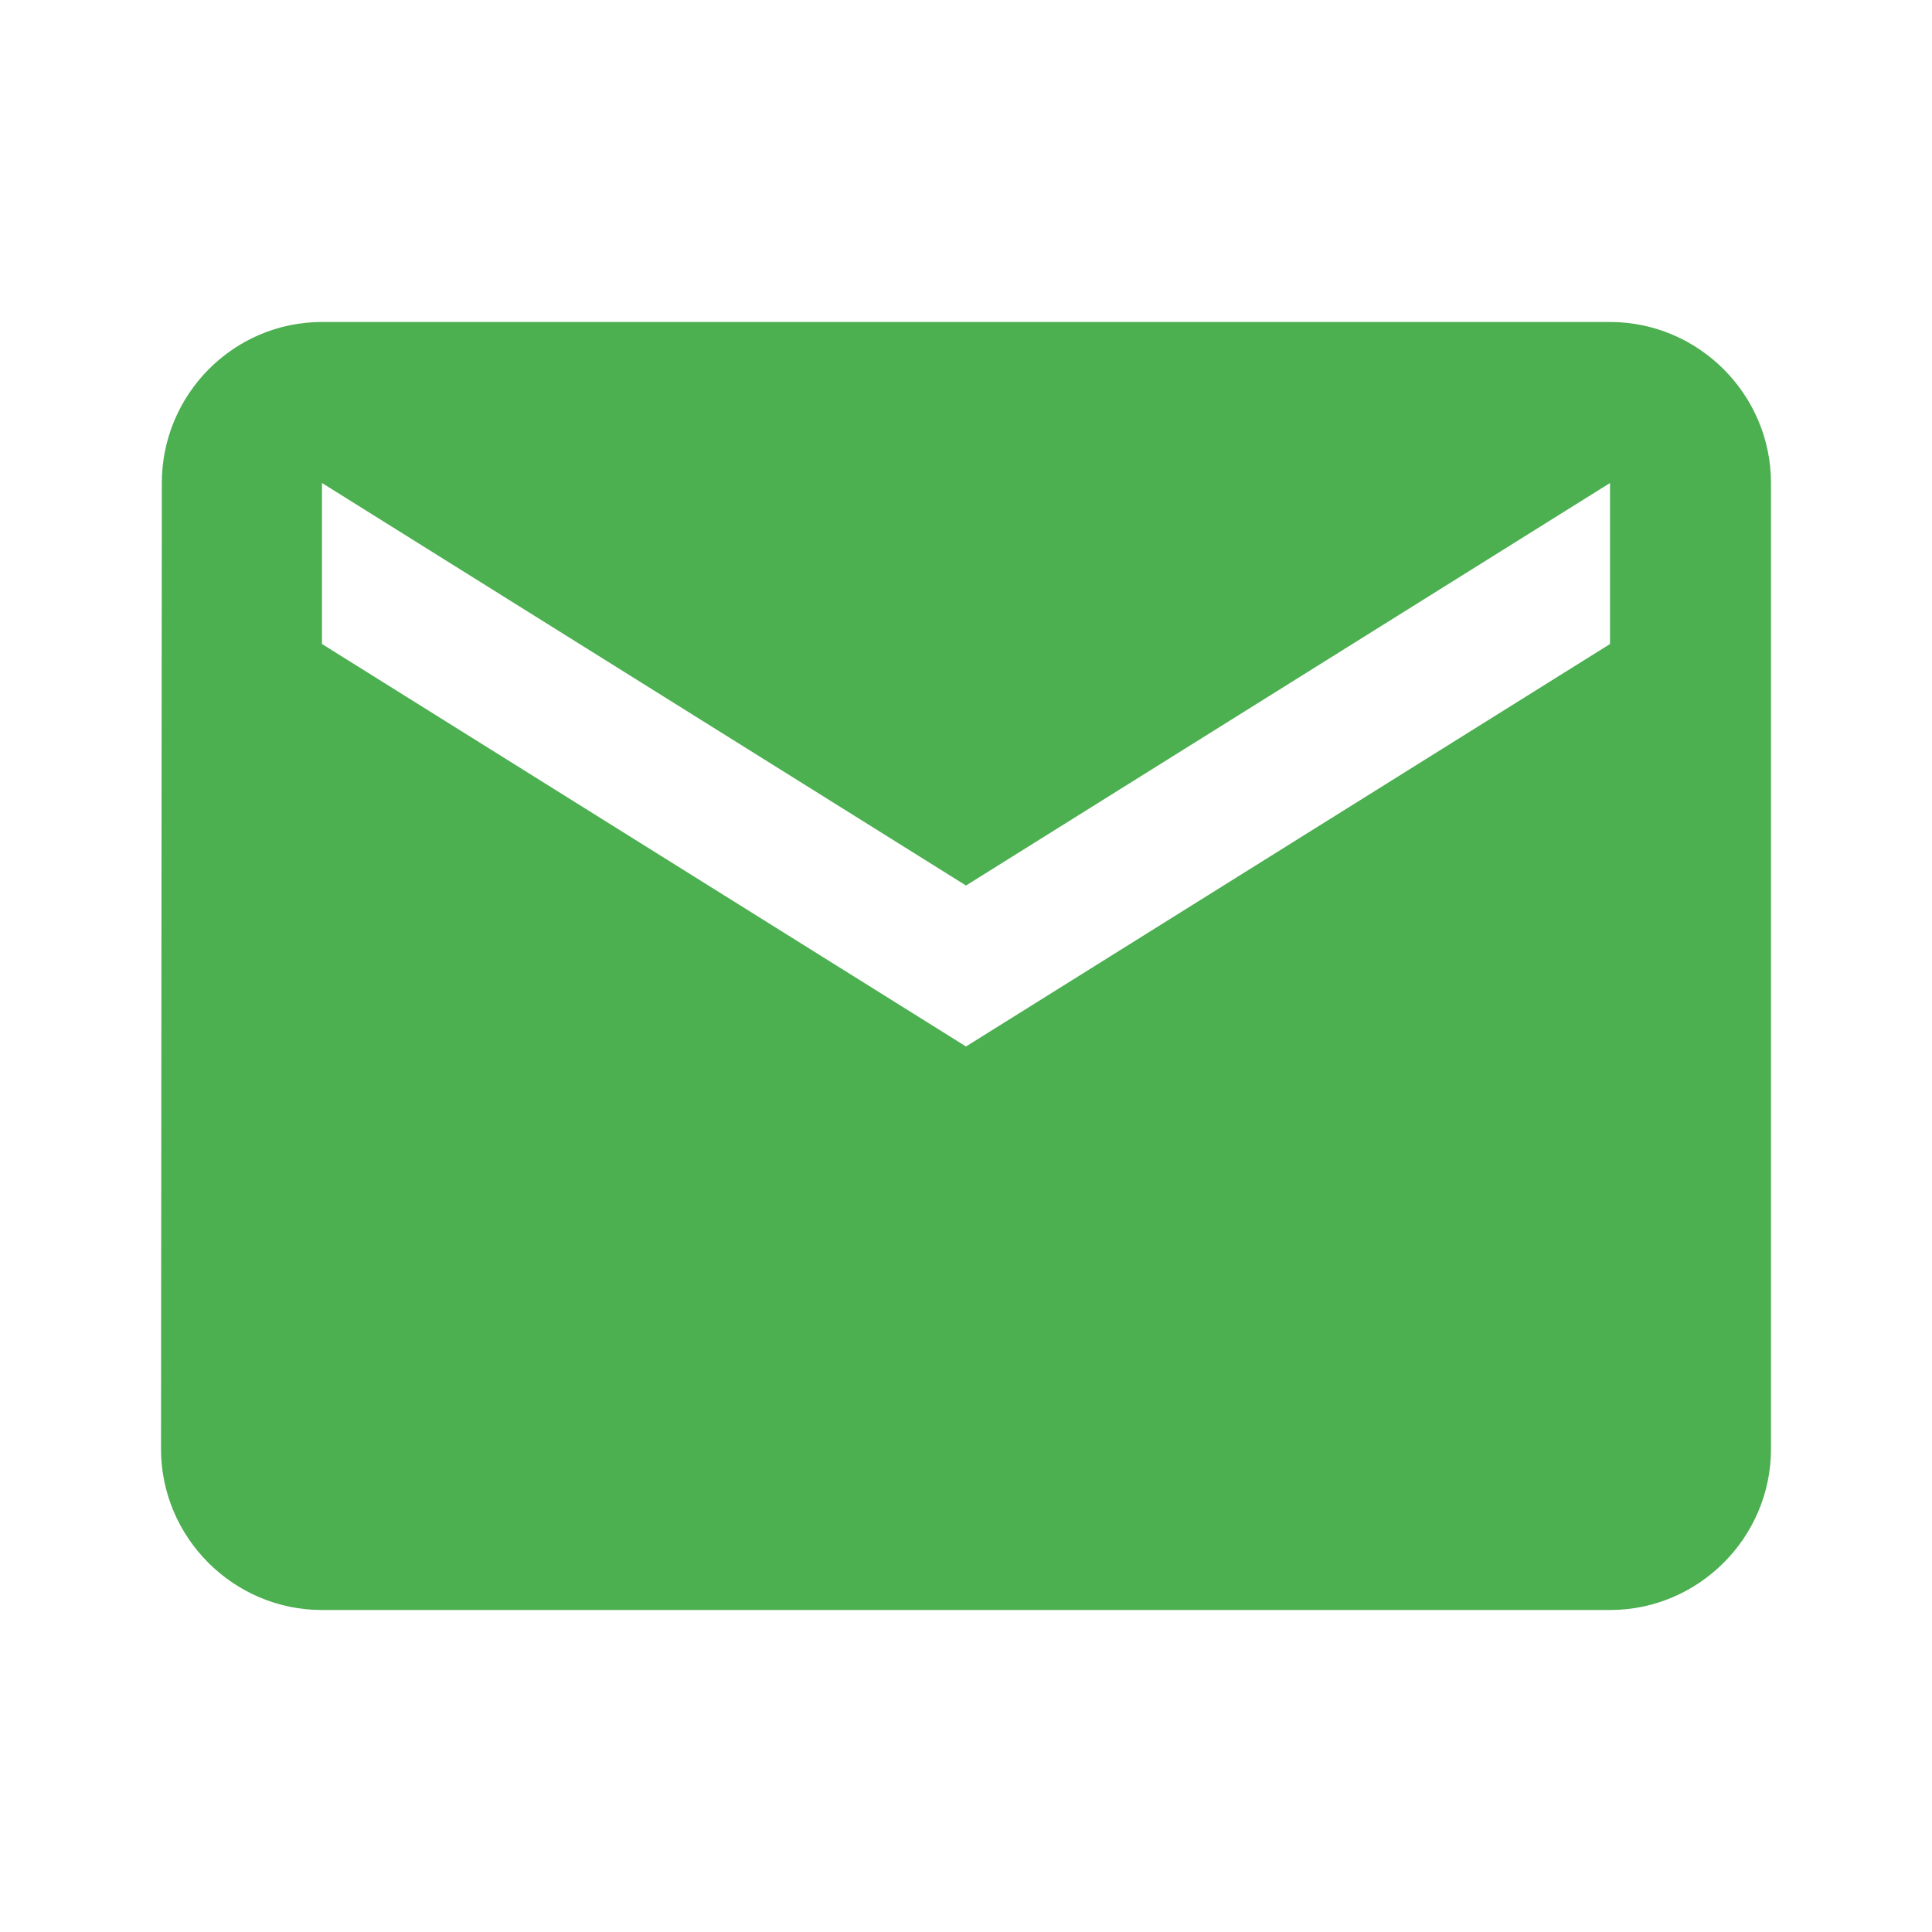
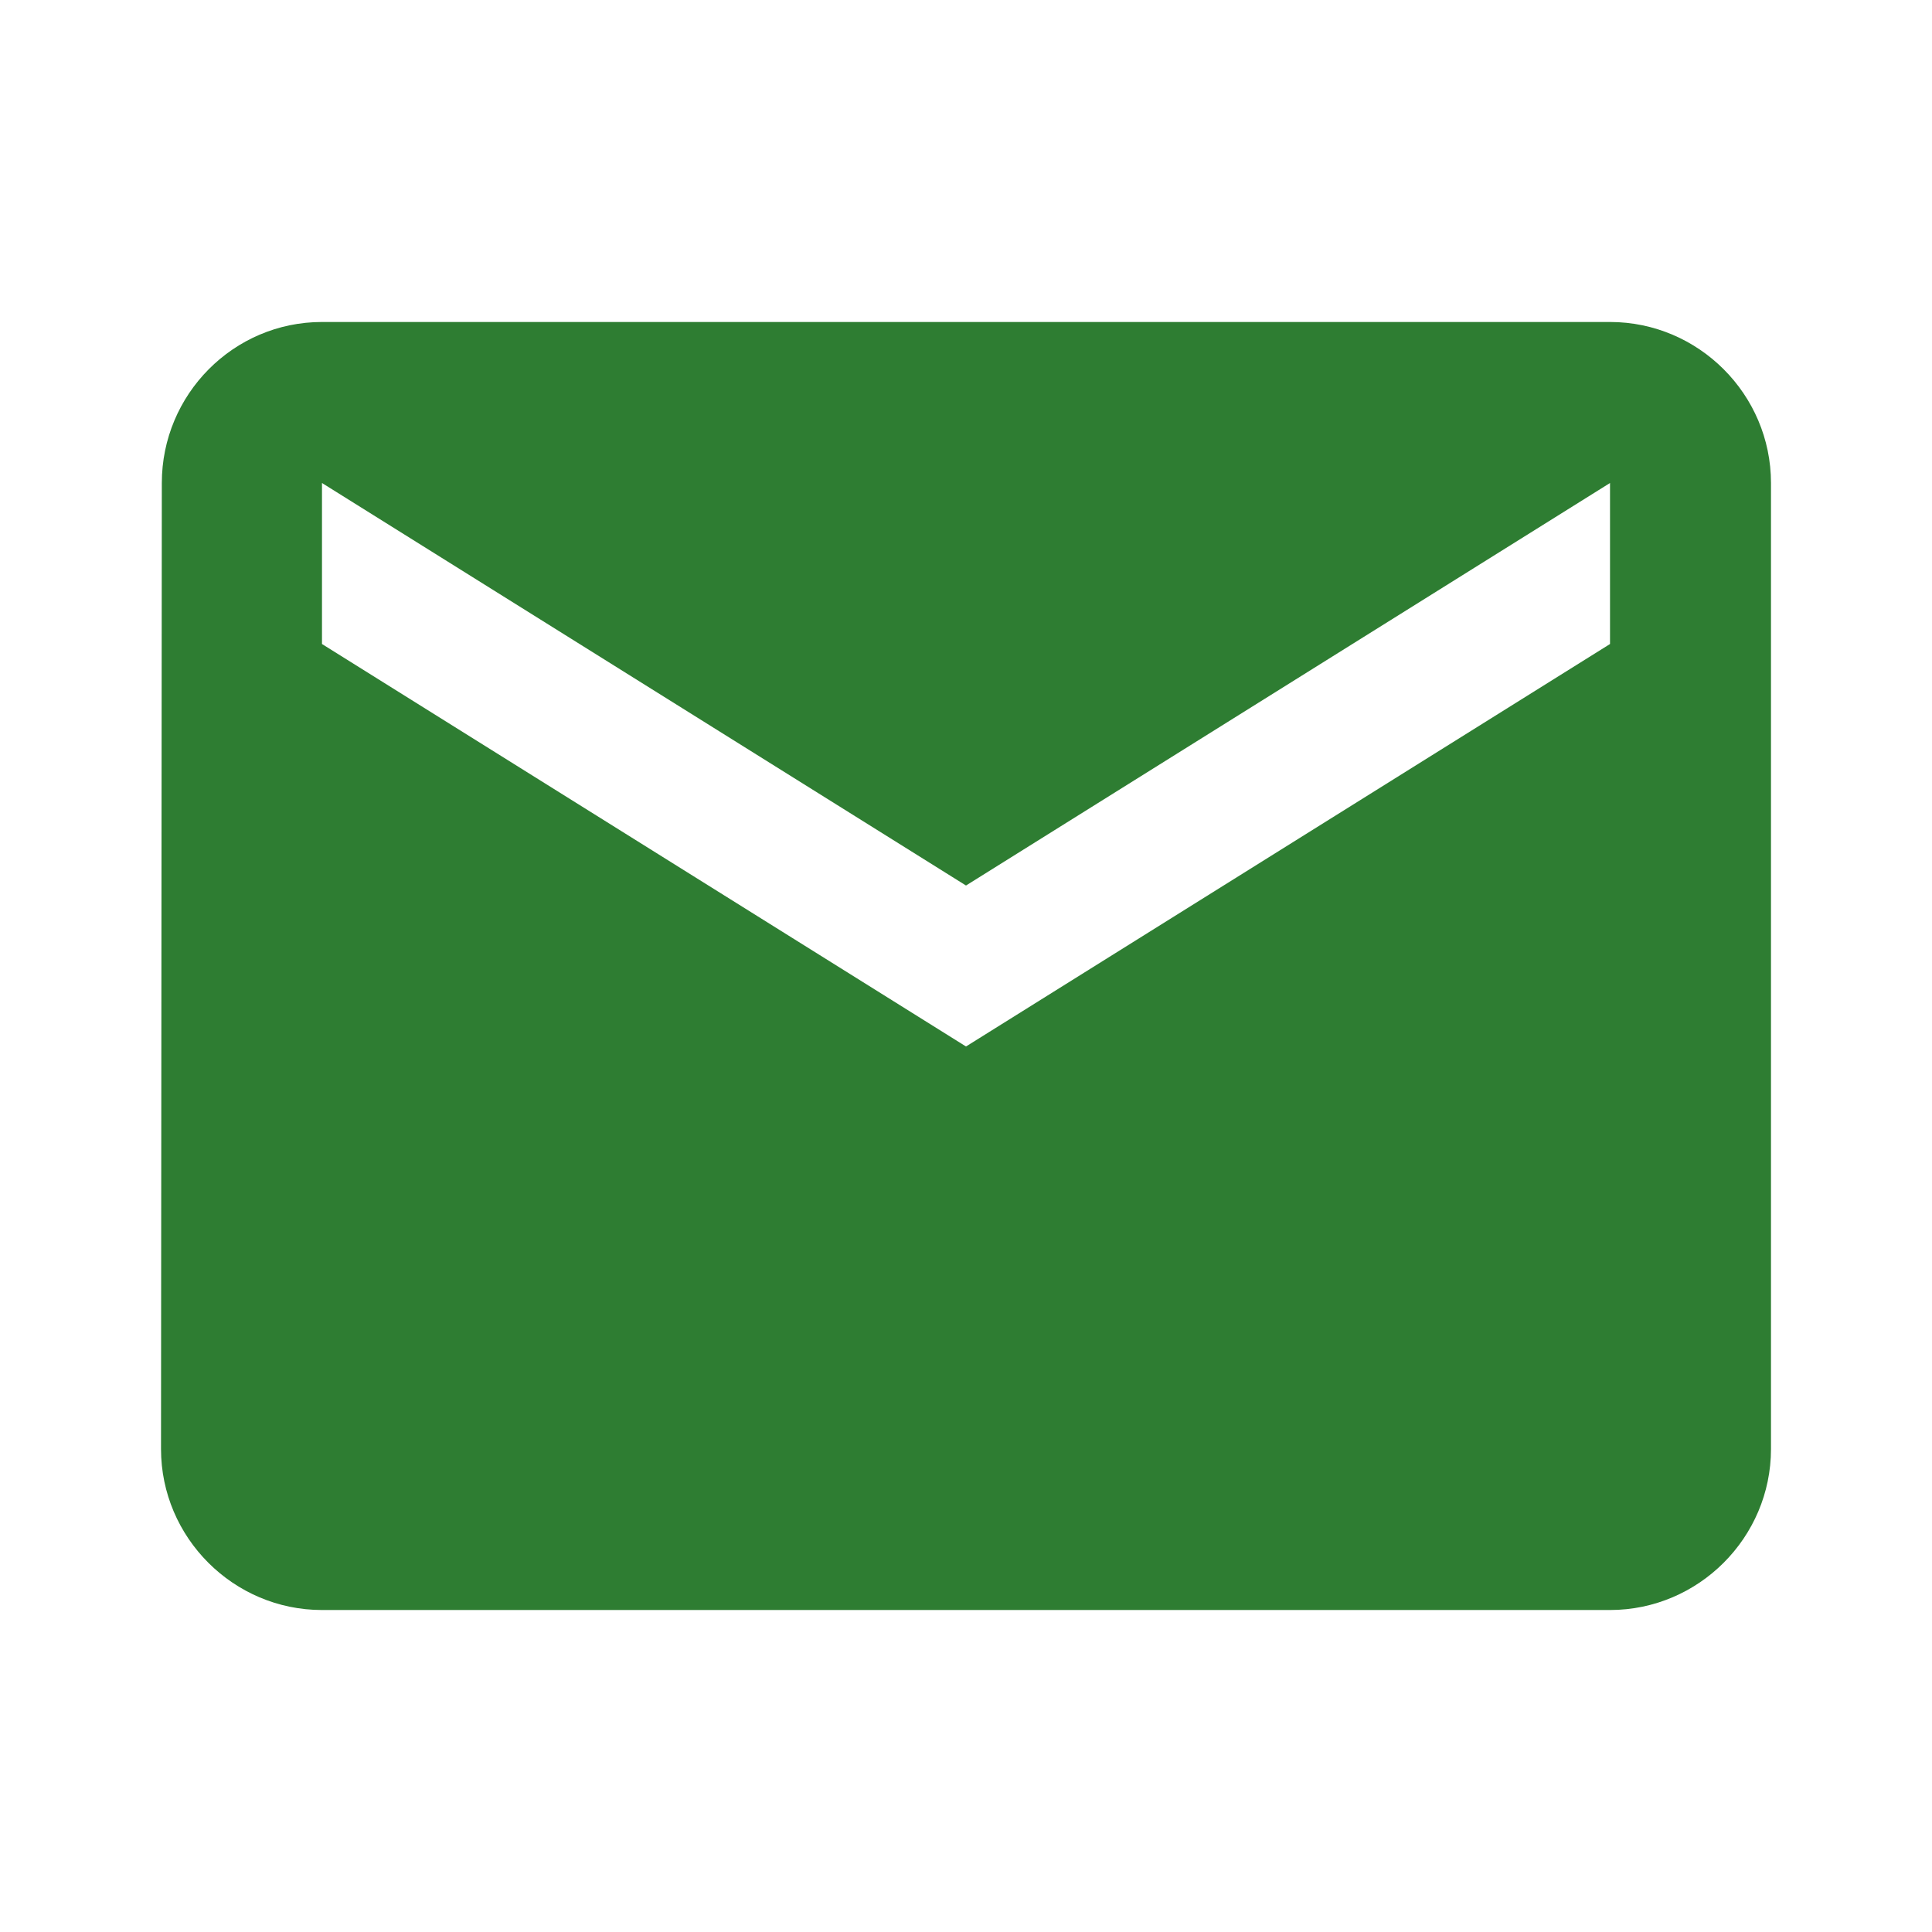
<svg xmlns="http://www.w3.org/2000/svg" width="50" height="50" viewBox="0 0 50 50" fill="none">
-   <path d="M41.667 8.333H8.333C6.042 8.333 4.188 10.208 4.188 12.5L4.167 37.5C4.167 39.792 6.042 41.667 8.333 41.667H41.667C43.958 41.667 45.833 39.792 45.833 37.5V12.5C45.833 10.208 43.958 8.333 41.667 8.333ZM41.667 16.667L25 27.083L8.333 16.667V12.5L25 22.917L41.667 12.5V16.667Z" fill="#4CAF50" />
+   <path d="M41.667 8.333H8.333C6.042 8.333 4.188 10.208 4.188 12.5L4.167 37.5C4.167 39.792 6.042 41.667 8.333 41.667H41.667C43.958 41.667 45.833 39.792 45.833 37.5V12.5C45.833 10.208 43.958 8.333 41.667 8.333ZM41.667 16.667L25 27.083L8.333 16.667V12.5L25 22.917L41.667 12.5V16.667Z" fill="#2E7D32" />
</svg>
